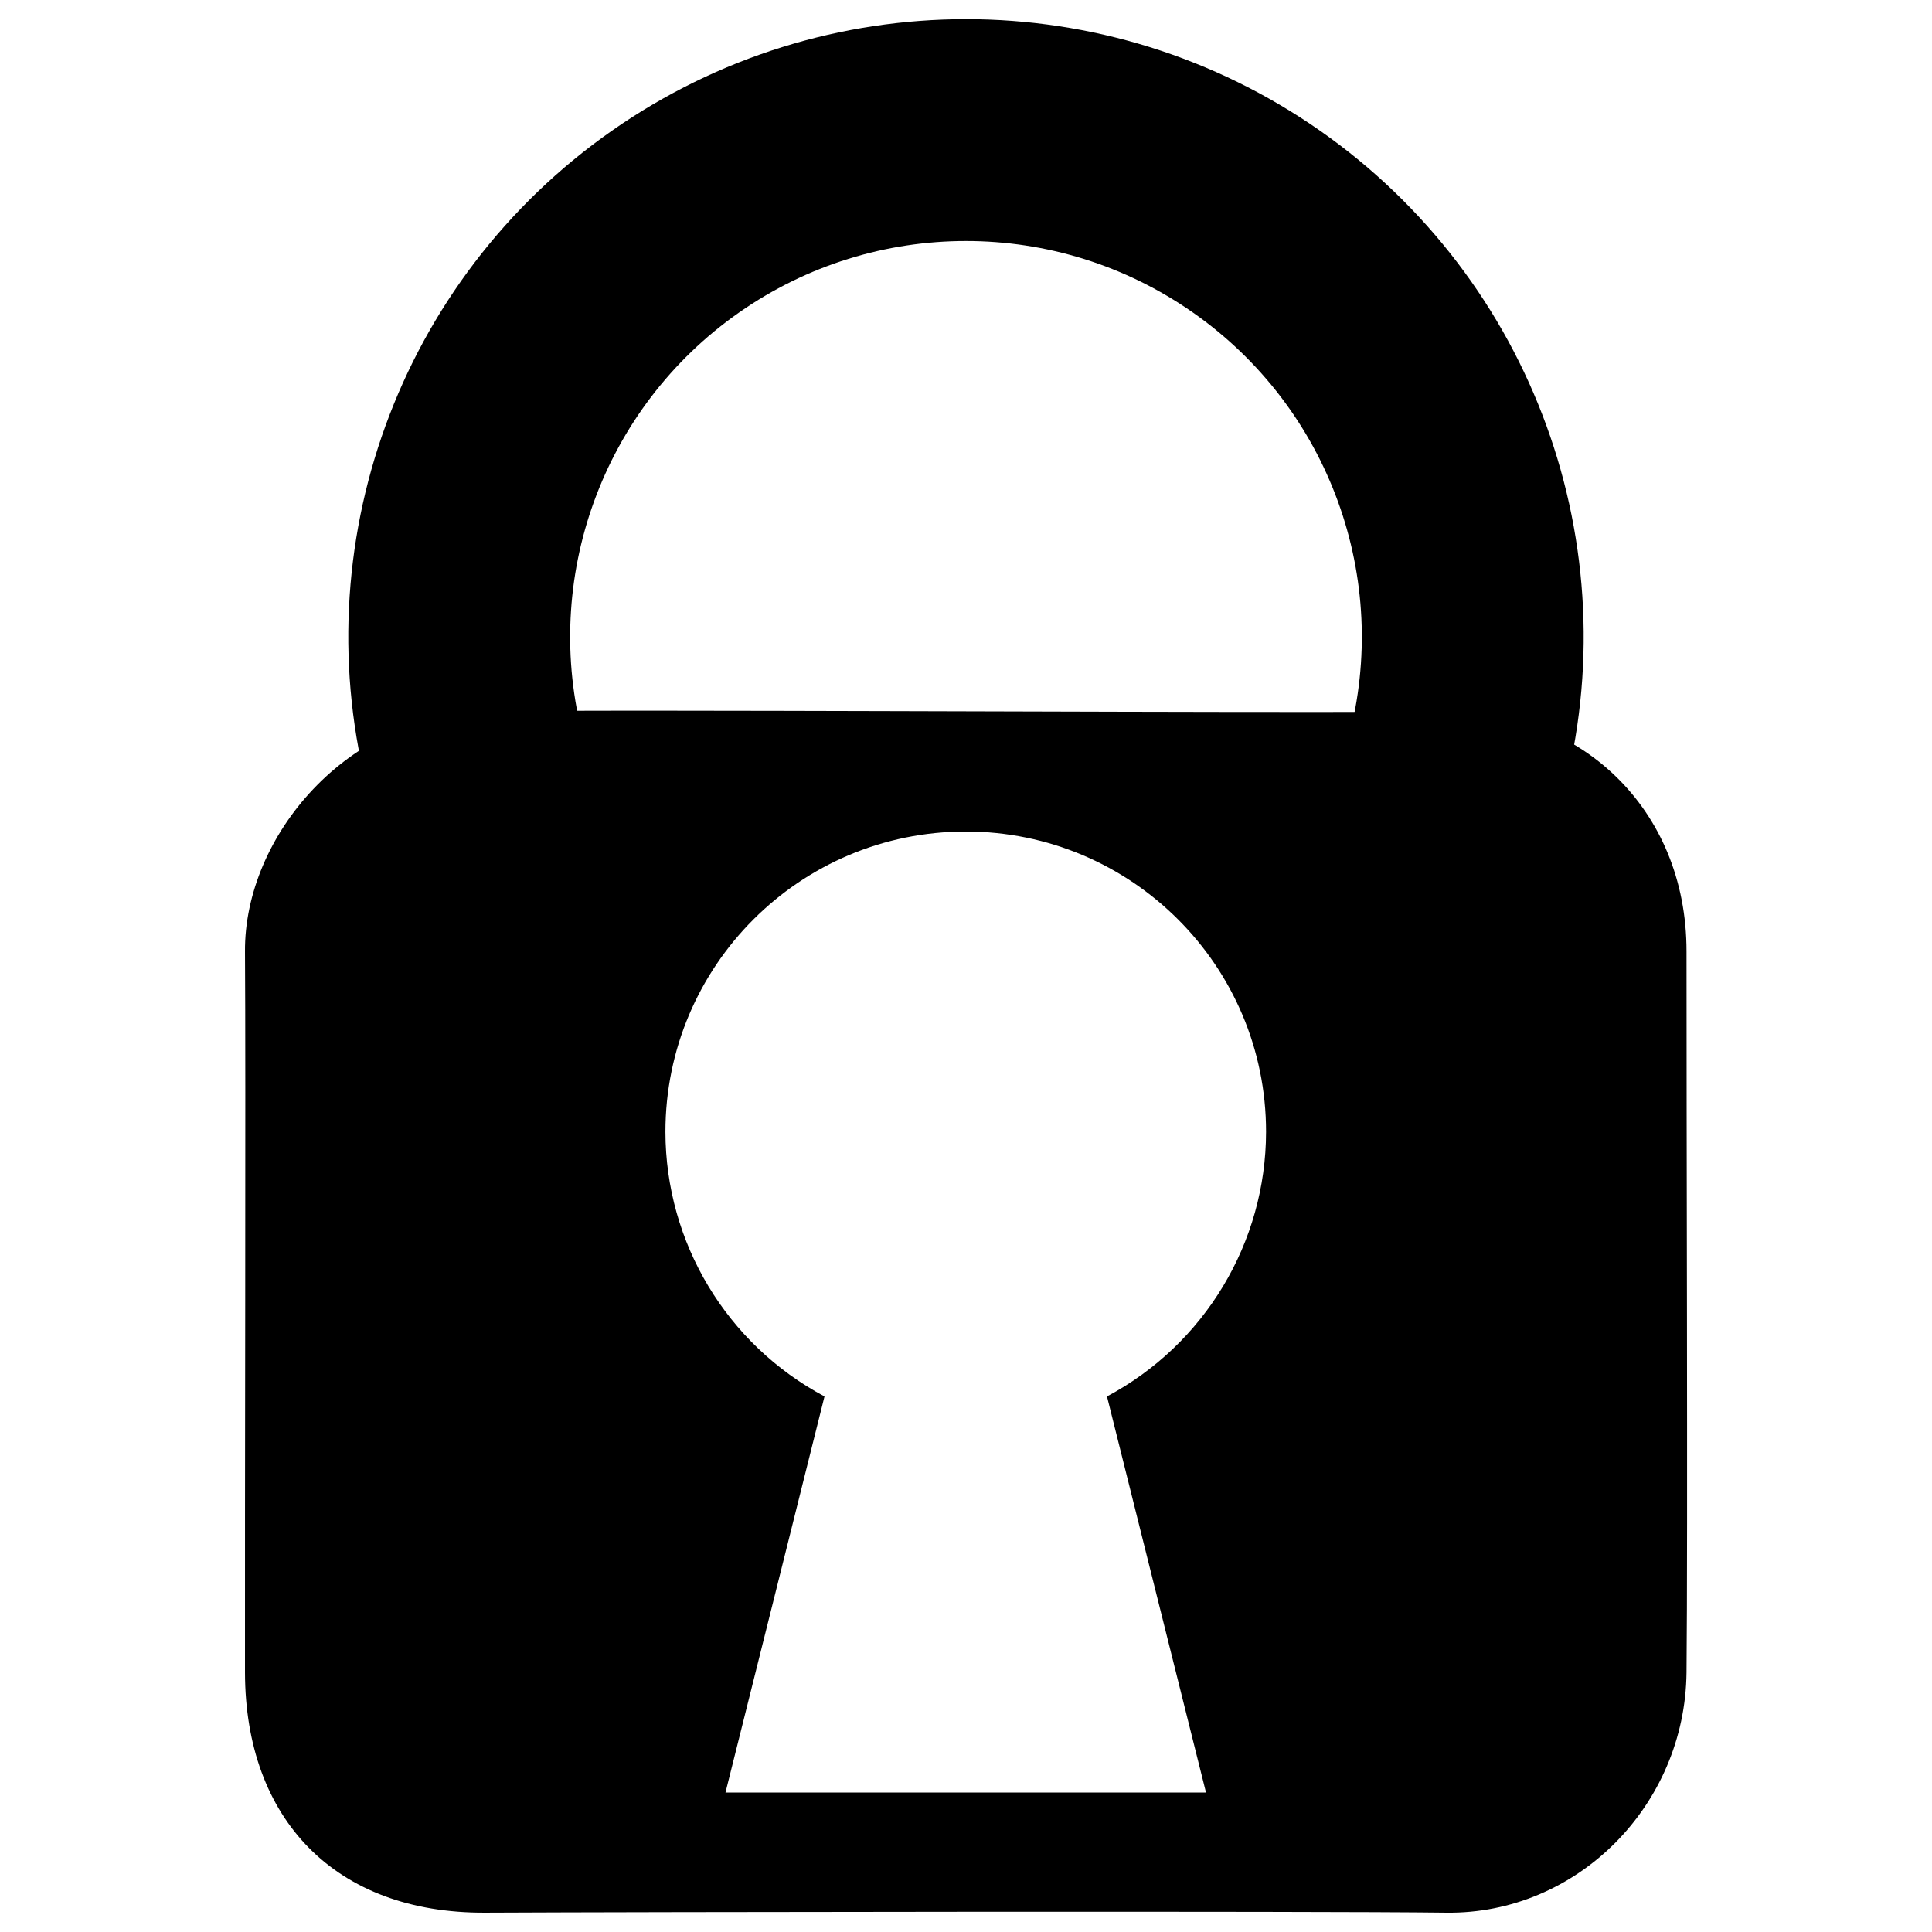
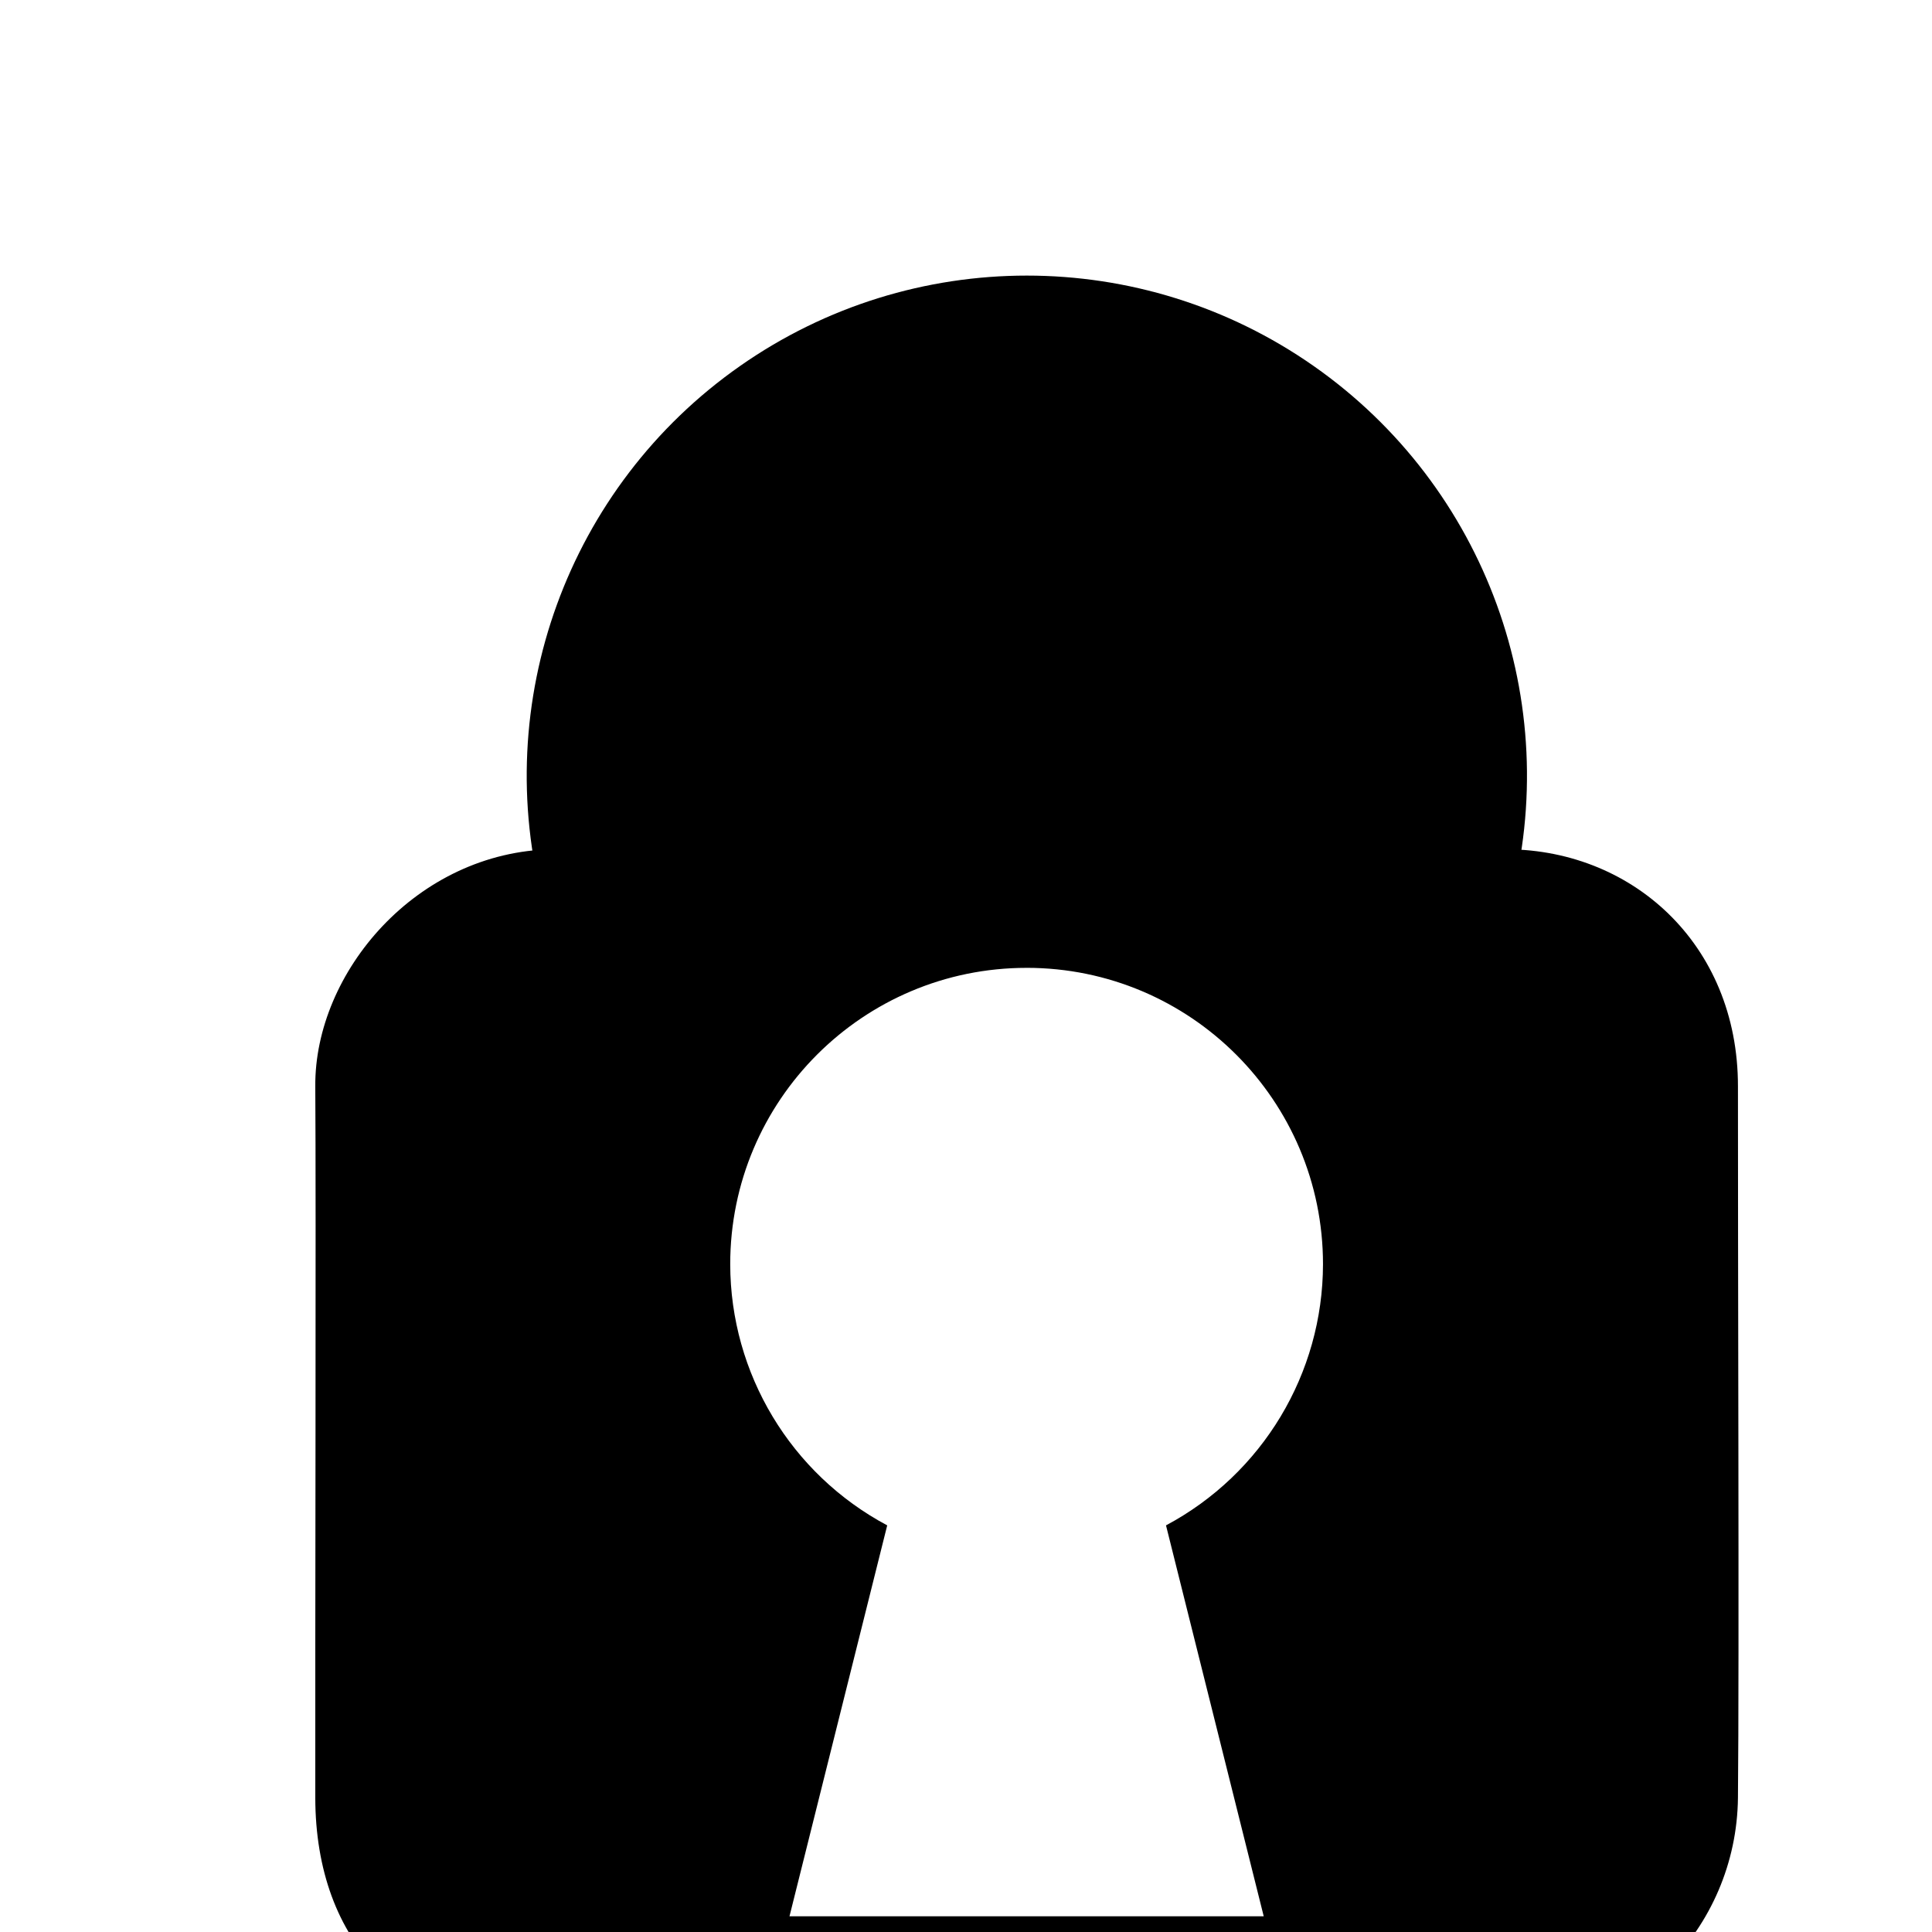
- <svg xmlns="http://www.w3.org/2000/svg" version="1.1" id="Layer_1" x="0px" y="0px" viewBox="0 0 100 100" style="enable-background:new 0 0 100 100;" xml:space="preserve">
-   <defs id="defs139">
-     <filter id="mask-powermask-path-effect1054_inverse" style="color-interpolation-filters:sRGB" height="100" width="100" x="-50" y="-50">
-       <feColorMatrix id="mask-powermask-path-effect1054_primitive1" values="1" type="saturate" result="fbSourceGraphic" />
-       <feColorMatrix id="mask-powermask-path-effect1054_primitive2" values="-1 0 0 0 1 0 -1 0 0 1 0 0 -1 0 1 0 0 0 1 0 " in="fbSourceGraphic" />
-     </filter>
-   </defs>
-   <g id="g2343" transform="matrix(1.013264,0,0,1.013264,-3.855198,-7.72042)">
-     <path id="path488" style="fill:#000000;fill-opacity:1;stroke:none;stroke-width:2.319;stroke-linecap:round;stroke-linejoin:round" d="m 38.278,43.923 c -4.405,-0.003 -7.93,0.005 -9.686,0.036 -7.023,0.124 -12.317,6.372 -12.273,12.273 0.044,5.9 -0.012,29.318 0,36.818 0.012,7.5 4.608,12.311 12.273,12.273 7.665,-0.038 42.413,-0.086 49.091,0 6.678,0.087 12.203,-5.467 12.273,-12.273 0.07,-6.806 -0.009,-29.436 0,-36.818 0.009,-7.382 -5.54,-12.386 -12.273,-12.273 -5.049,0.085 -26.188,-0.027 -39.404,-0.036 z m 14.859,6.172 a 15.341,15.341 0 0 1 15.341,15.341 15.341,15.341 0 0 1 -8.126,13.517 l 5.058,20.233 H 40.864 l 5.058,-20.233 A 15.341,15.341 0 0 1 37.796,65.436 15.341,15.341 0 0 1 53.137,50.096 Z" />
-     <path style="fill:none;fill-opacity:1;stroke:#000000;stroke-width:11.333;stroke-linecap:round;stroke-linejoin:round;stroke-dasharray:none;stroke-opacity:1" id="path3525" d="m 28.146,46.85 a 25.886,25.886 0 0 1 10.156,-27.904 25.886,25.886 0 0 1 29.695,1e-6 25.886,25.886 0 0 1 10.156,27.904" />
-   </g>
+ <svg version="1.1" id="Layer_1" x="0px" y="0px" viewBox="0 0 100 100" style="enable-background:new 0 0 100 100;" xml:space="preserve">
+   <path d="m 38.278,43.923 c -4.405,-0.003 -7.93,0.005 -9.686,0.036 -7.023,0.124 -12.317,6.372 -12.273,12.273 0.044,5.9 -0.012,29.318 0,36.818 0.012,7.5 4.608,12.311 12.273,12.273 7.665,-0.038 42.413,-0.086 49.091,0 6.678,0.087 12.203,-5.467 12.273,-12.273 0.07,-6.806 -0.009,-29.436 0,-36.818 0.009,-7.382 -5.54,-12.386 -12.273,-12.273 -5.049,0.085 -26.188,-0.027 -39.404,-0.036 z m 14.859,6.172 a 15.341,15.341 0 0 1 15.341,15.341 15.341,15.341 0 0 1 -8.126,13.517 l 5.058,20.233 H 40.864 l 5.058,-20.233 A 15.341,15.341 0 0 1 37.796,65.436 15.341,15.341 0 0 1 53.137,50.096 Z" />
+   <path d="m 28.146,46.85 a 25.886,25.886 0 0 1 10.156,-27.904 25.886,25.886 0 0 1 29.695,1e-6 25.886,25.886 0 0 1 10.156,27.904" />
</svg>
